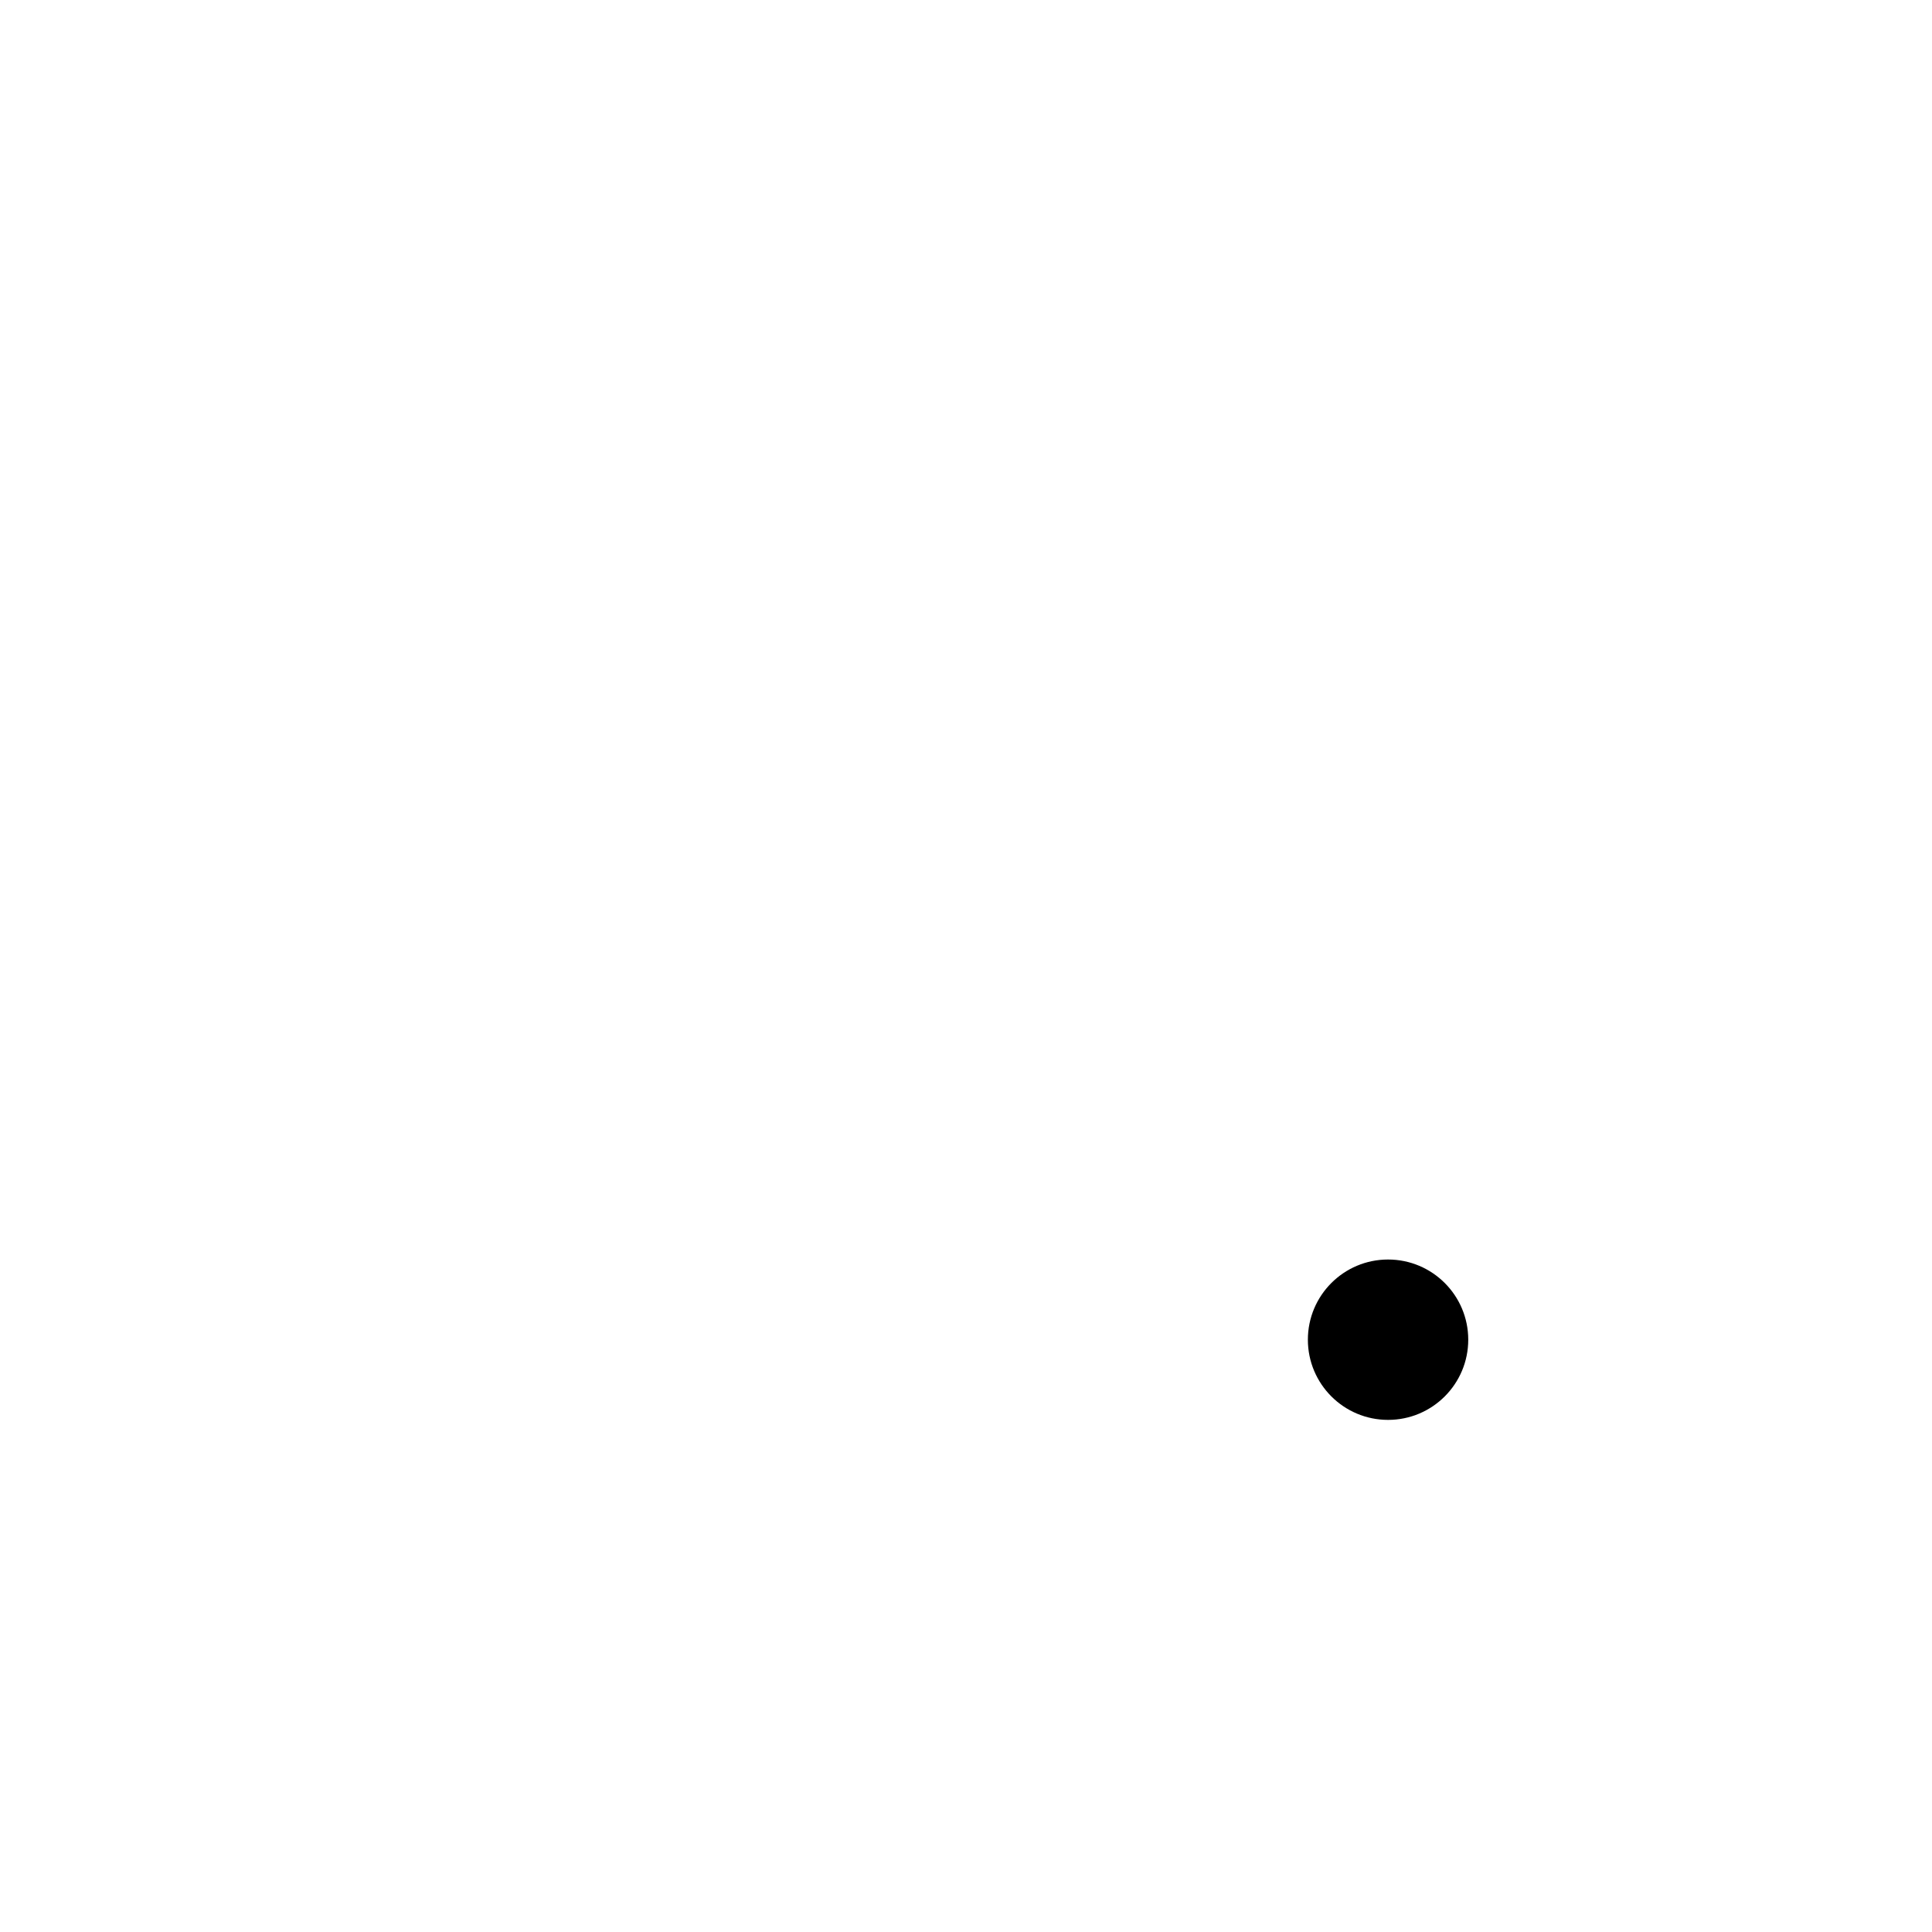
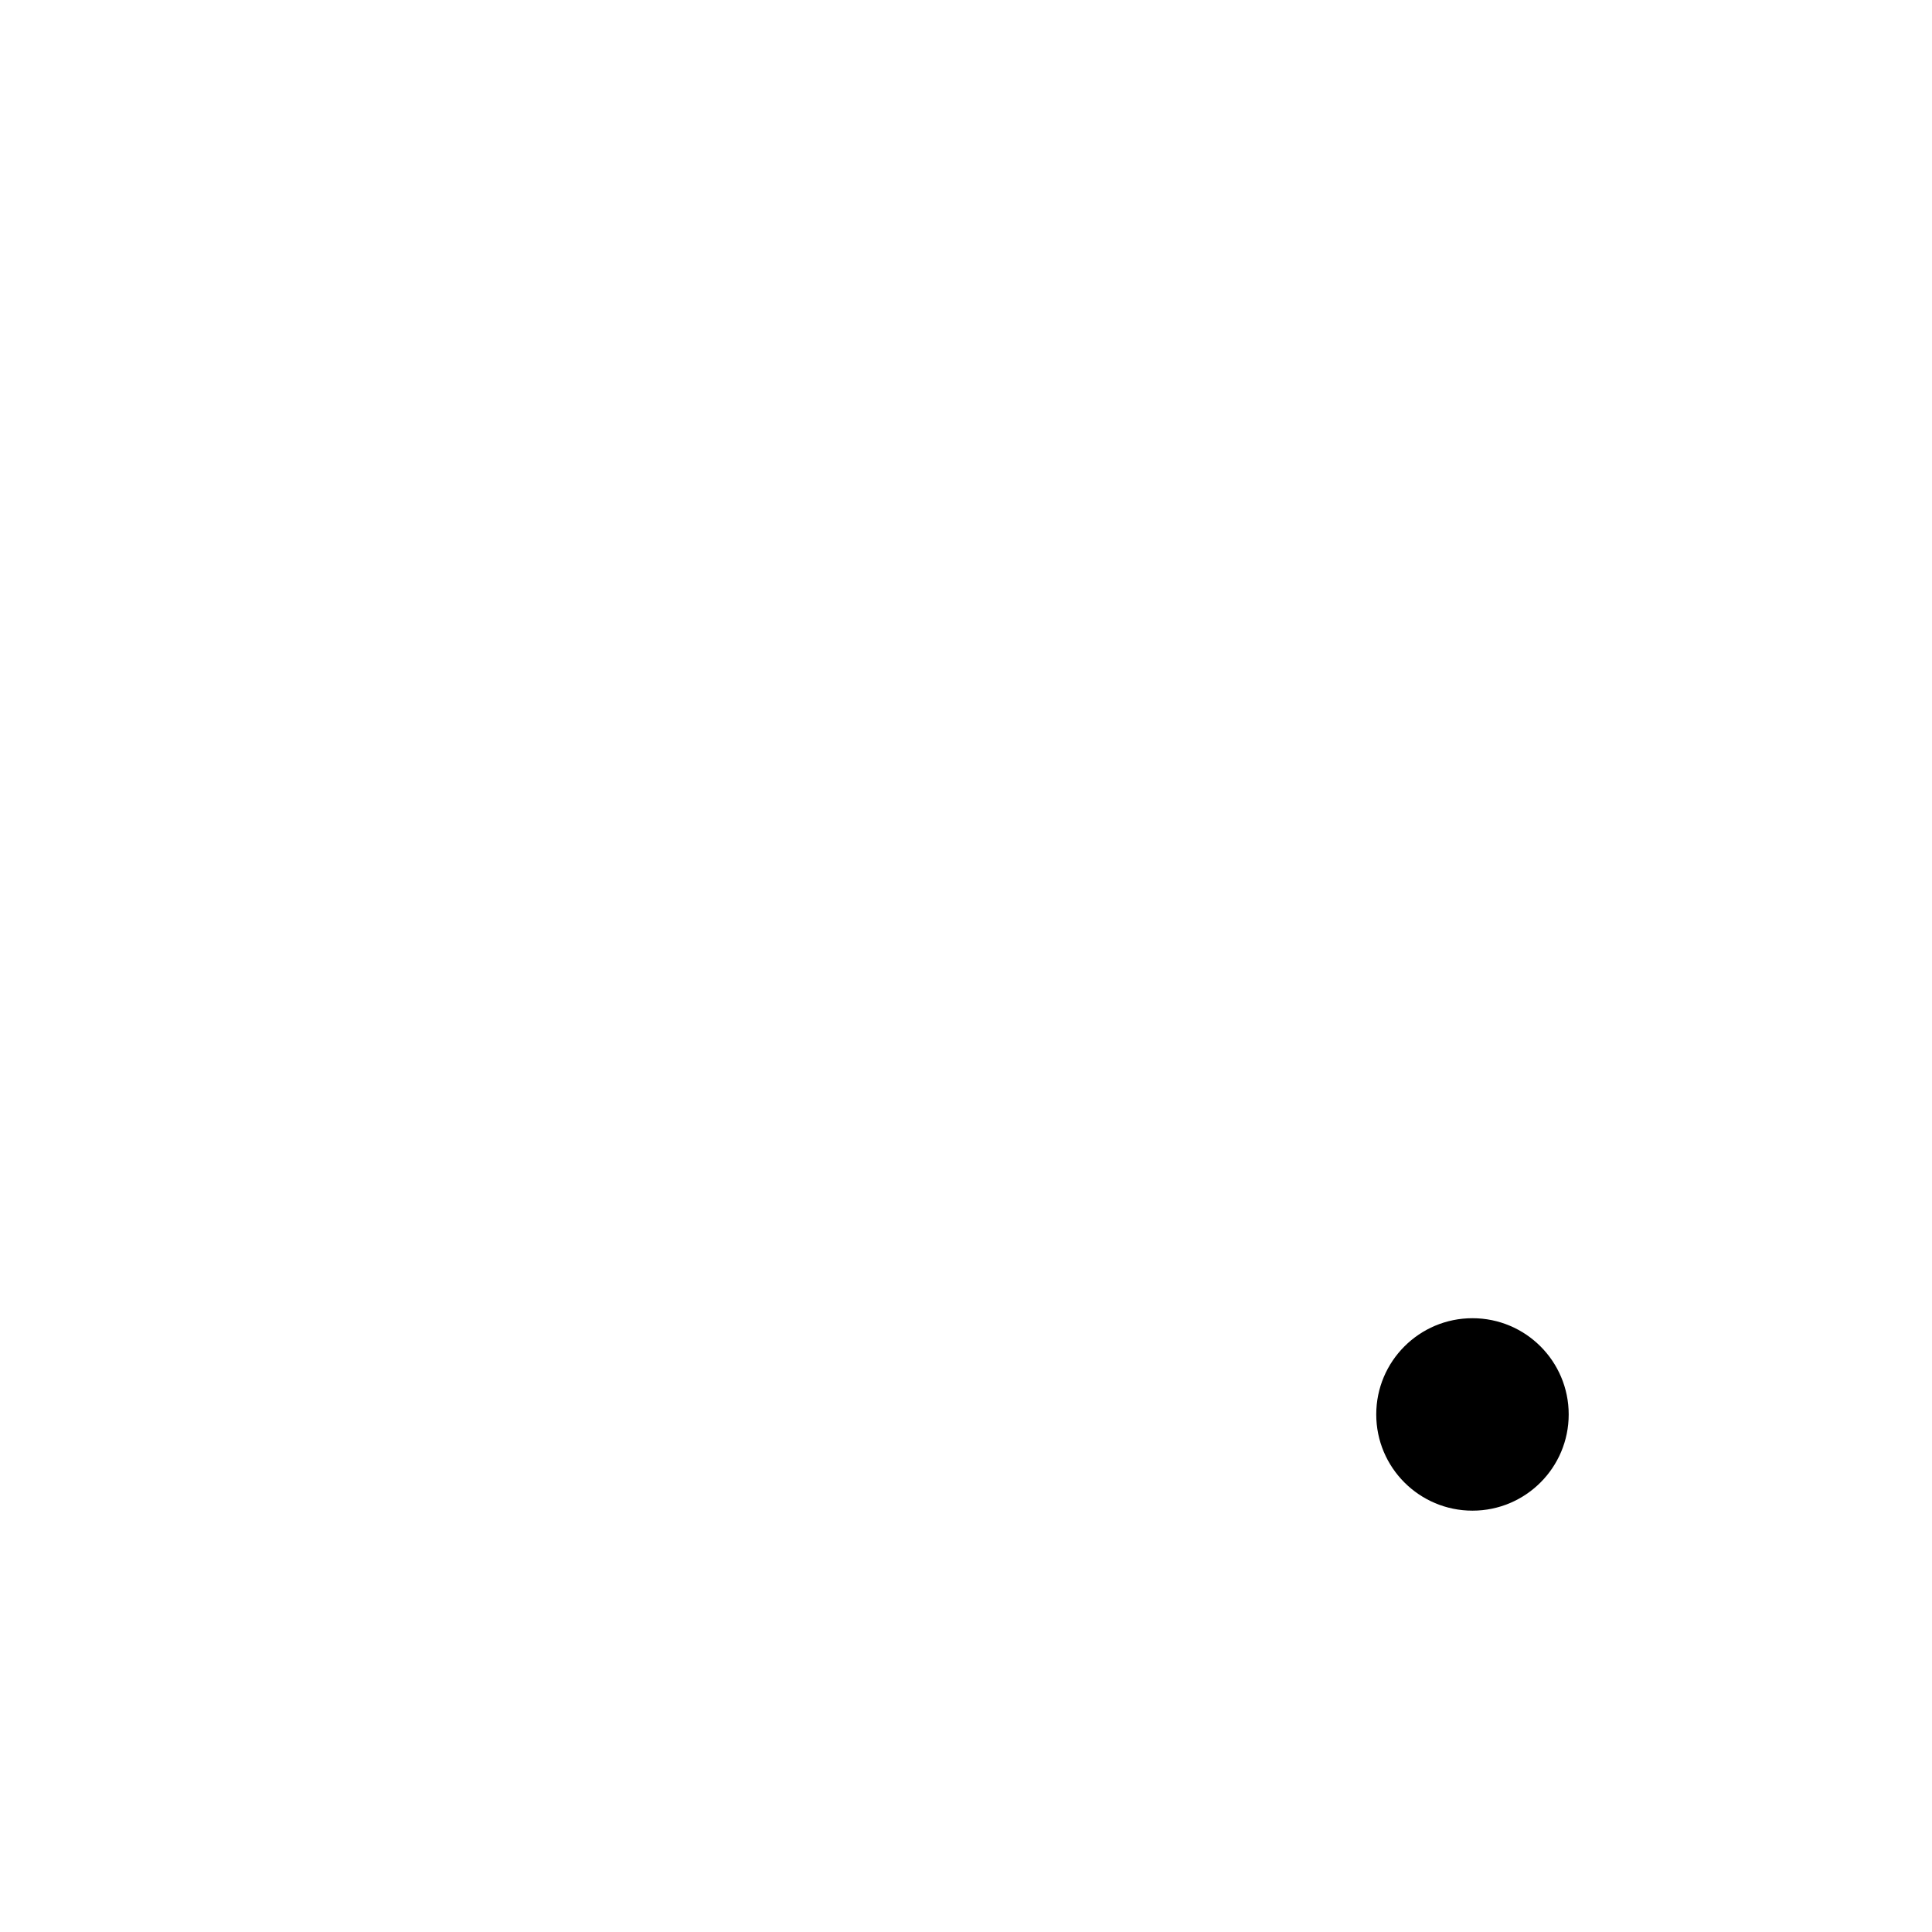
<svg xmlns="http://www.w3.org/2000/svg" width="1024" height="1024" viewBox="0 0 1024 1024" fill="#000000">
-   <path fill-rule="evenodd" d="M693.2 710.07A42.5 42.5 0 1 0 778.2 710.07A42.5 42.5 0 1 0 693.2 710.07Z" />
+   <path fill-rule="evenodd" d="M729.44 749.68A51 51 0 1 0 831.44 749.68A51 51 0 1 0 729.44 749.68Z" />
</svg>
